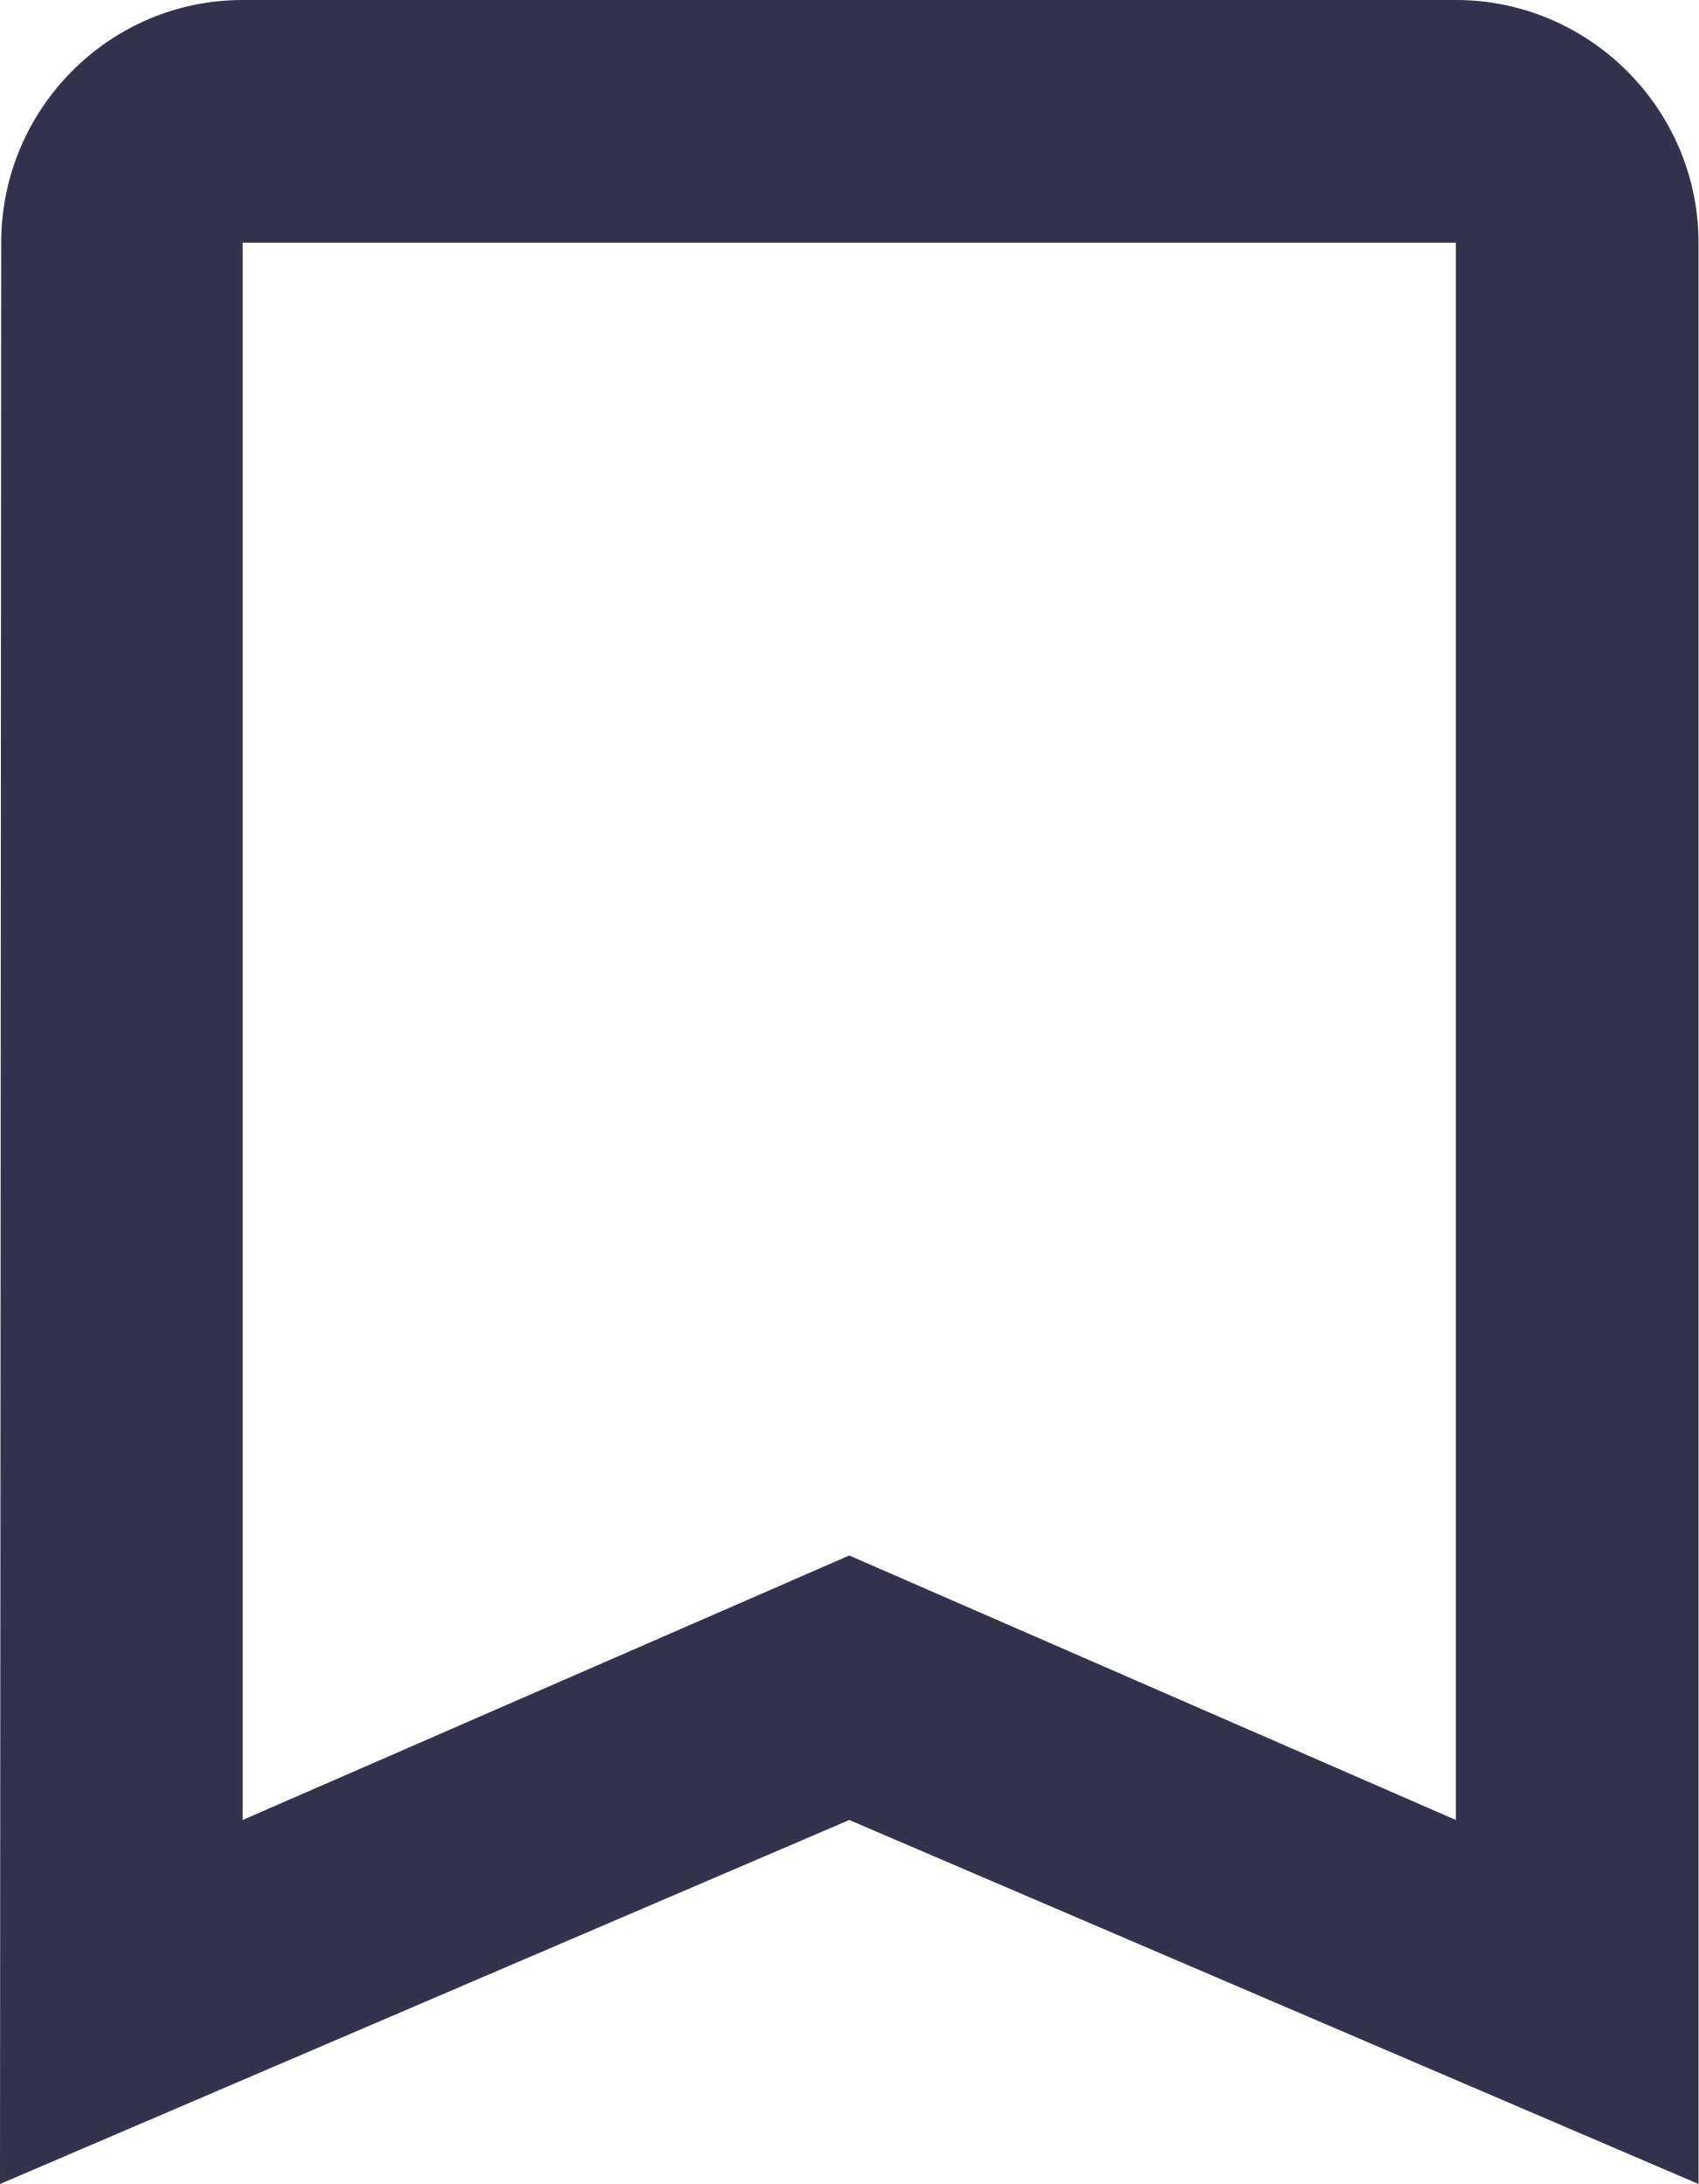
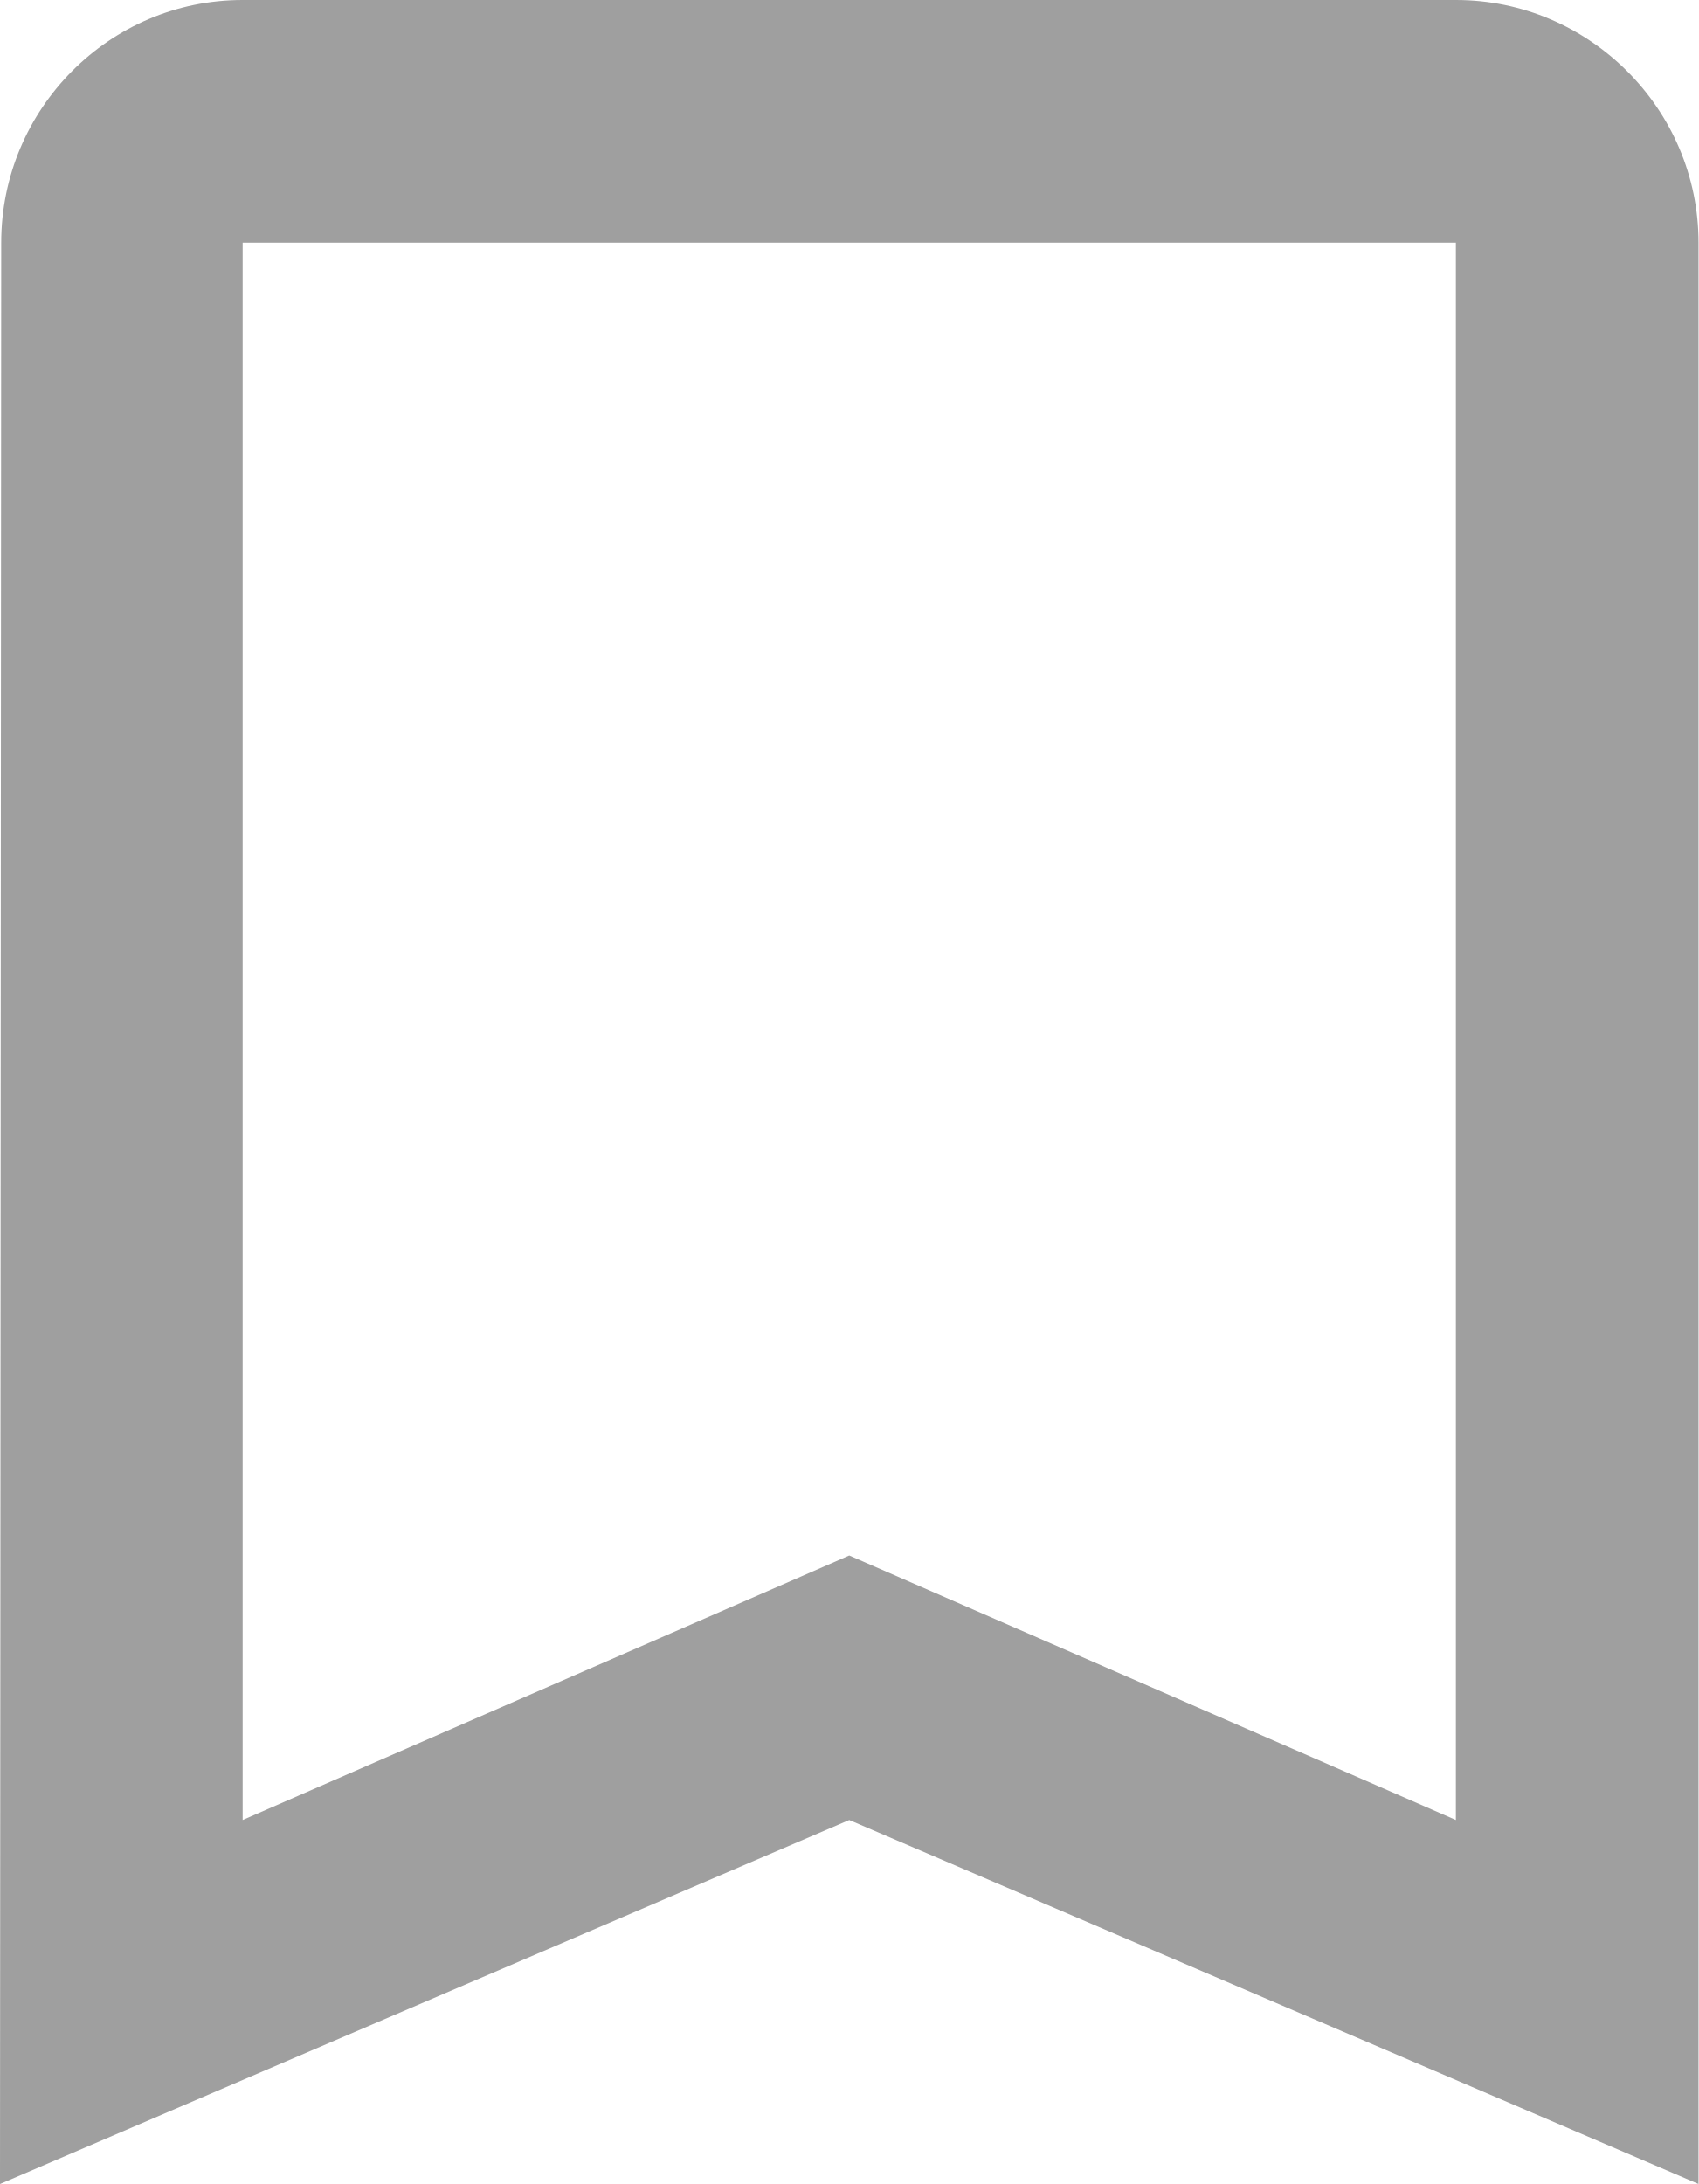
<svg xmlns="http://www.w3.org/2000/svg" width="14" height="18" viewBox="0 0 14 18" fill="none">
-   <path d="M12 0H2C0.9 0 0.01 0.9 0.01 2L0 18L7 15L14 18V2C14 0.9 13.1 0 12 0ZM12 15L7 12.82L2 15V2H12V15Z" fill="#32324D" />
+   <path d="M12 0H2C0.9 0 0.01 0.9 0.01 2L0 18L7 15L14 18V2C14 0.9 13.1 0 12 0ZM12 15L7 12.82L2 15V2H12V15Z" fill="#9F9F9F" />
</svg>
